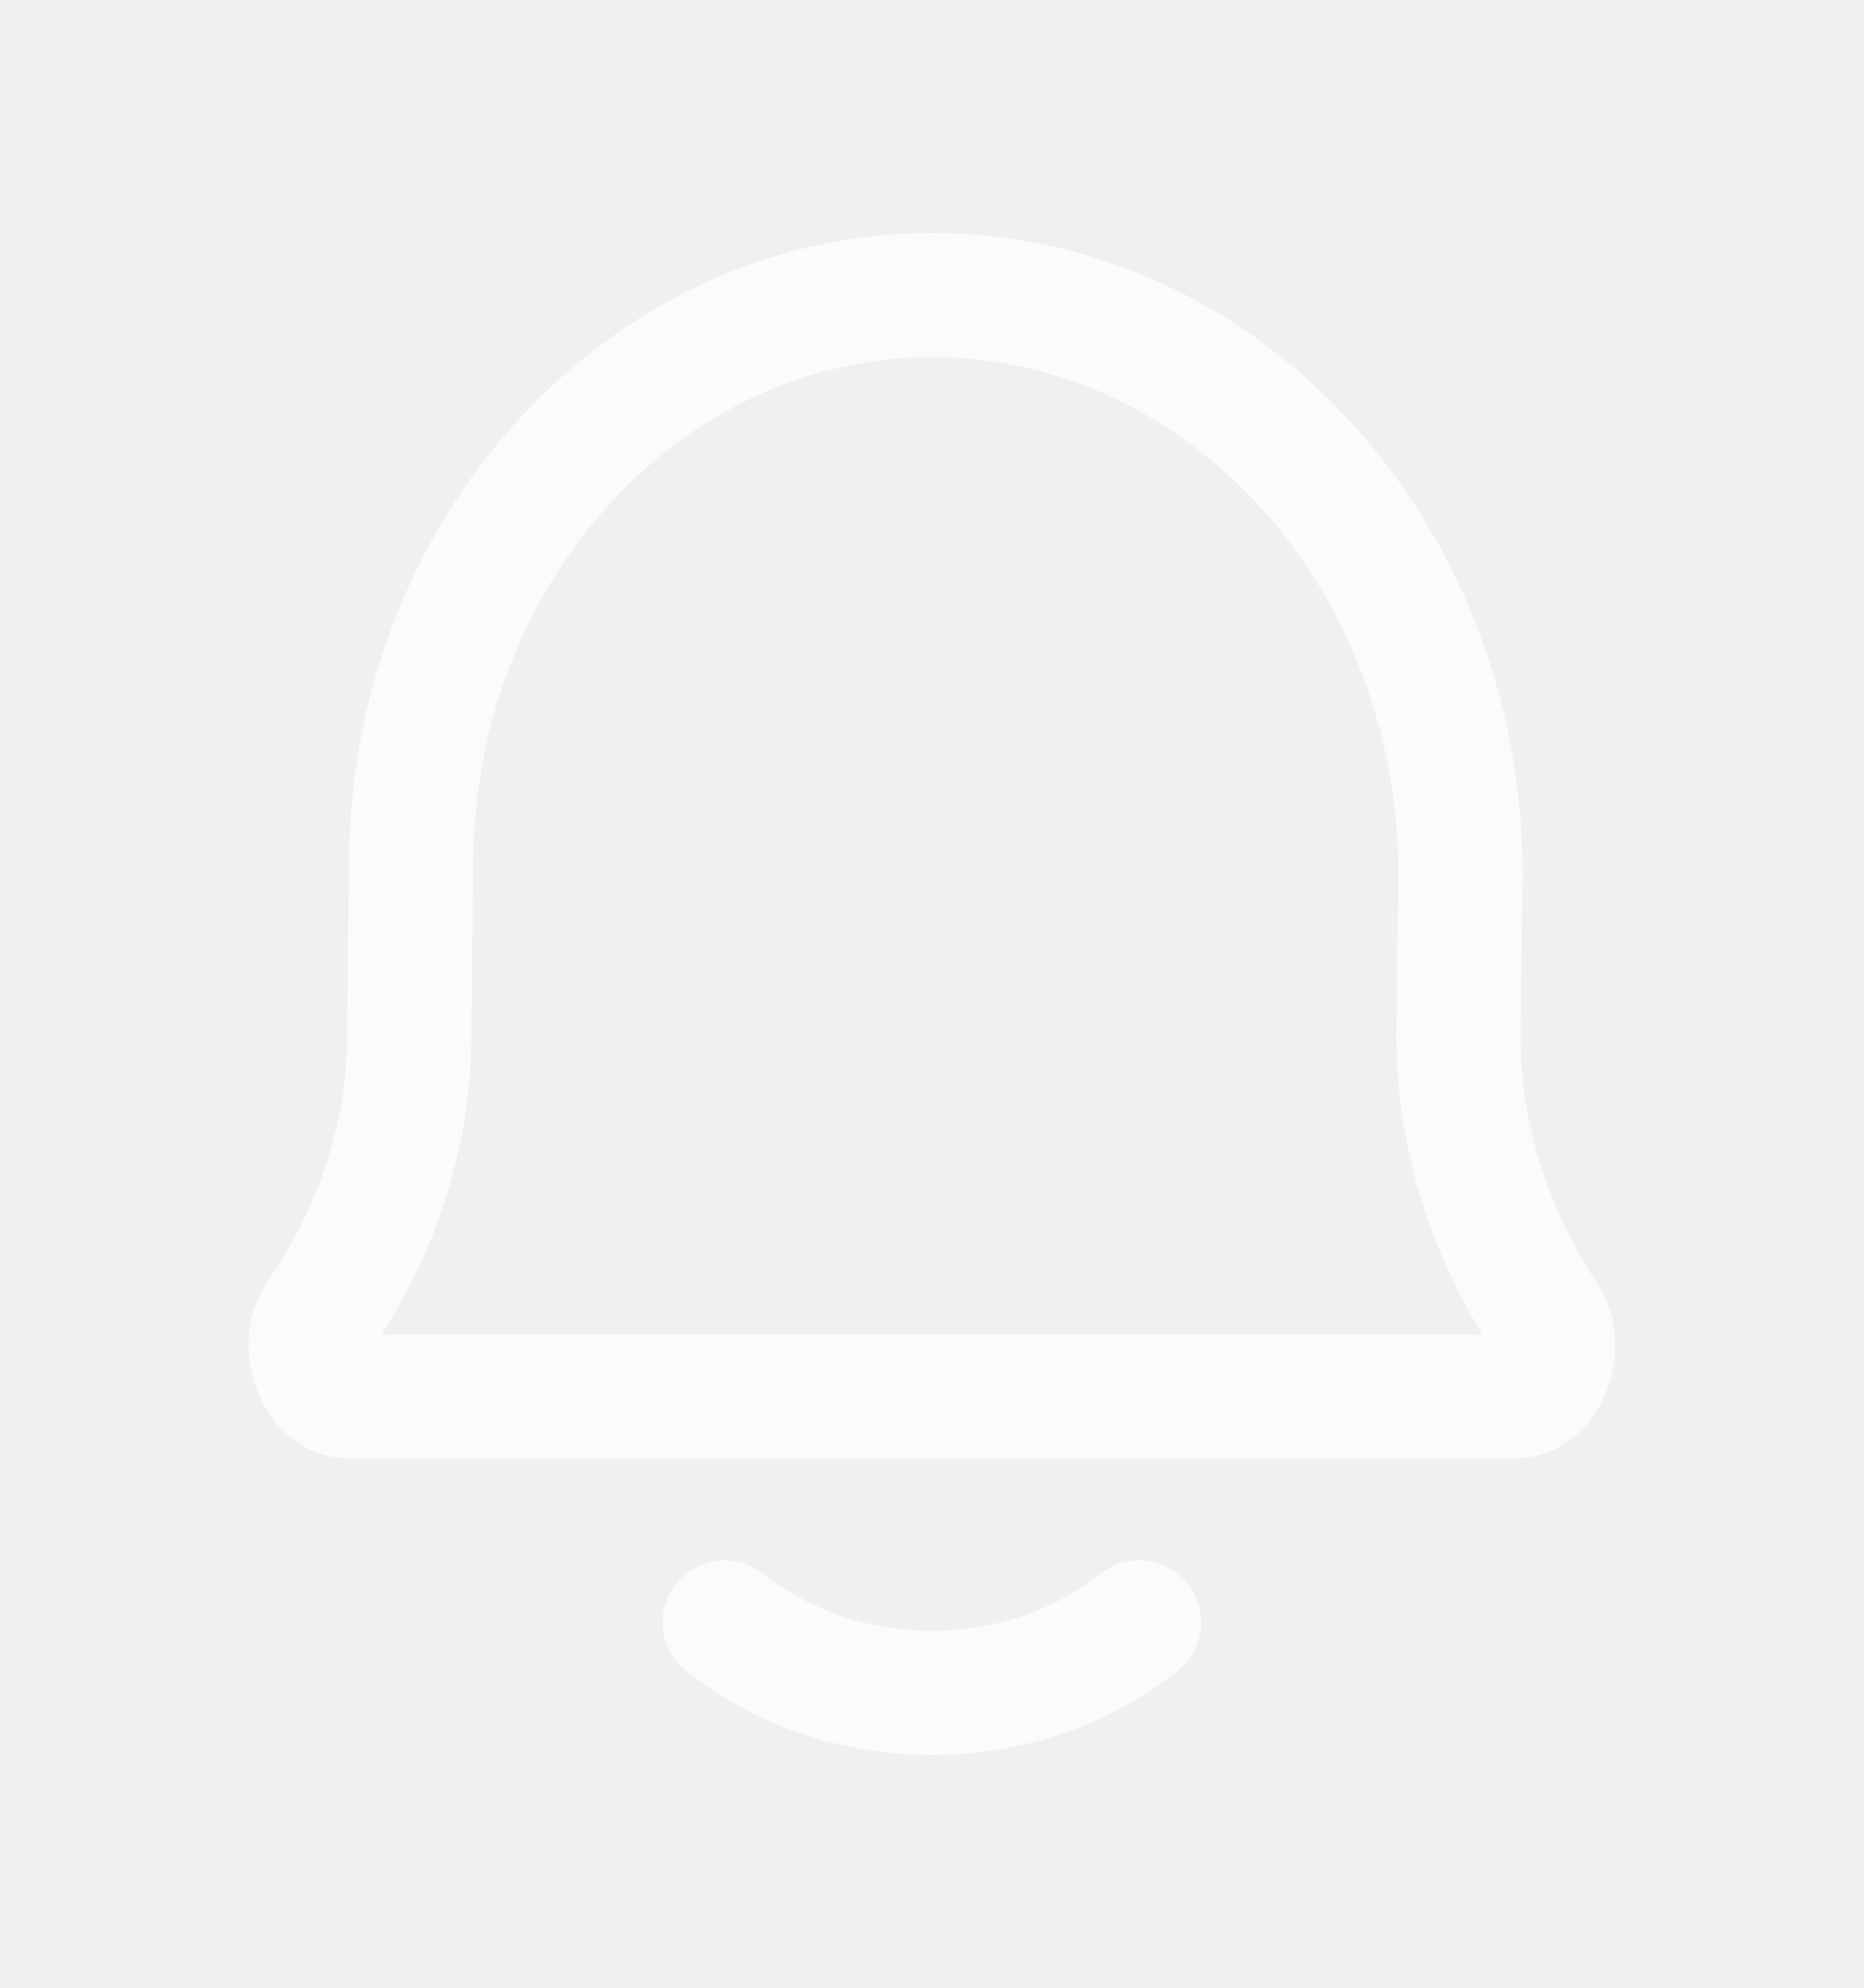
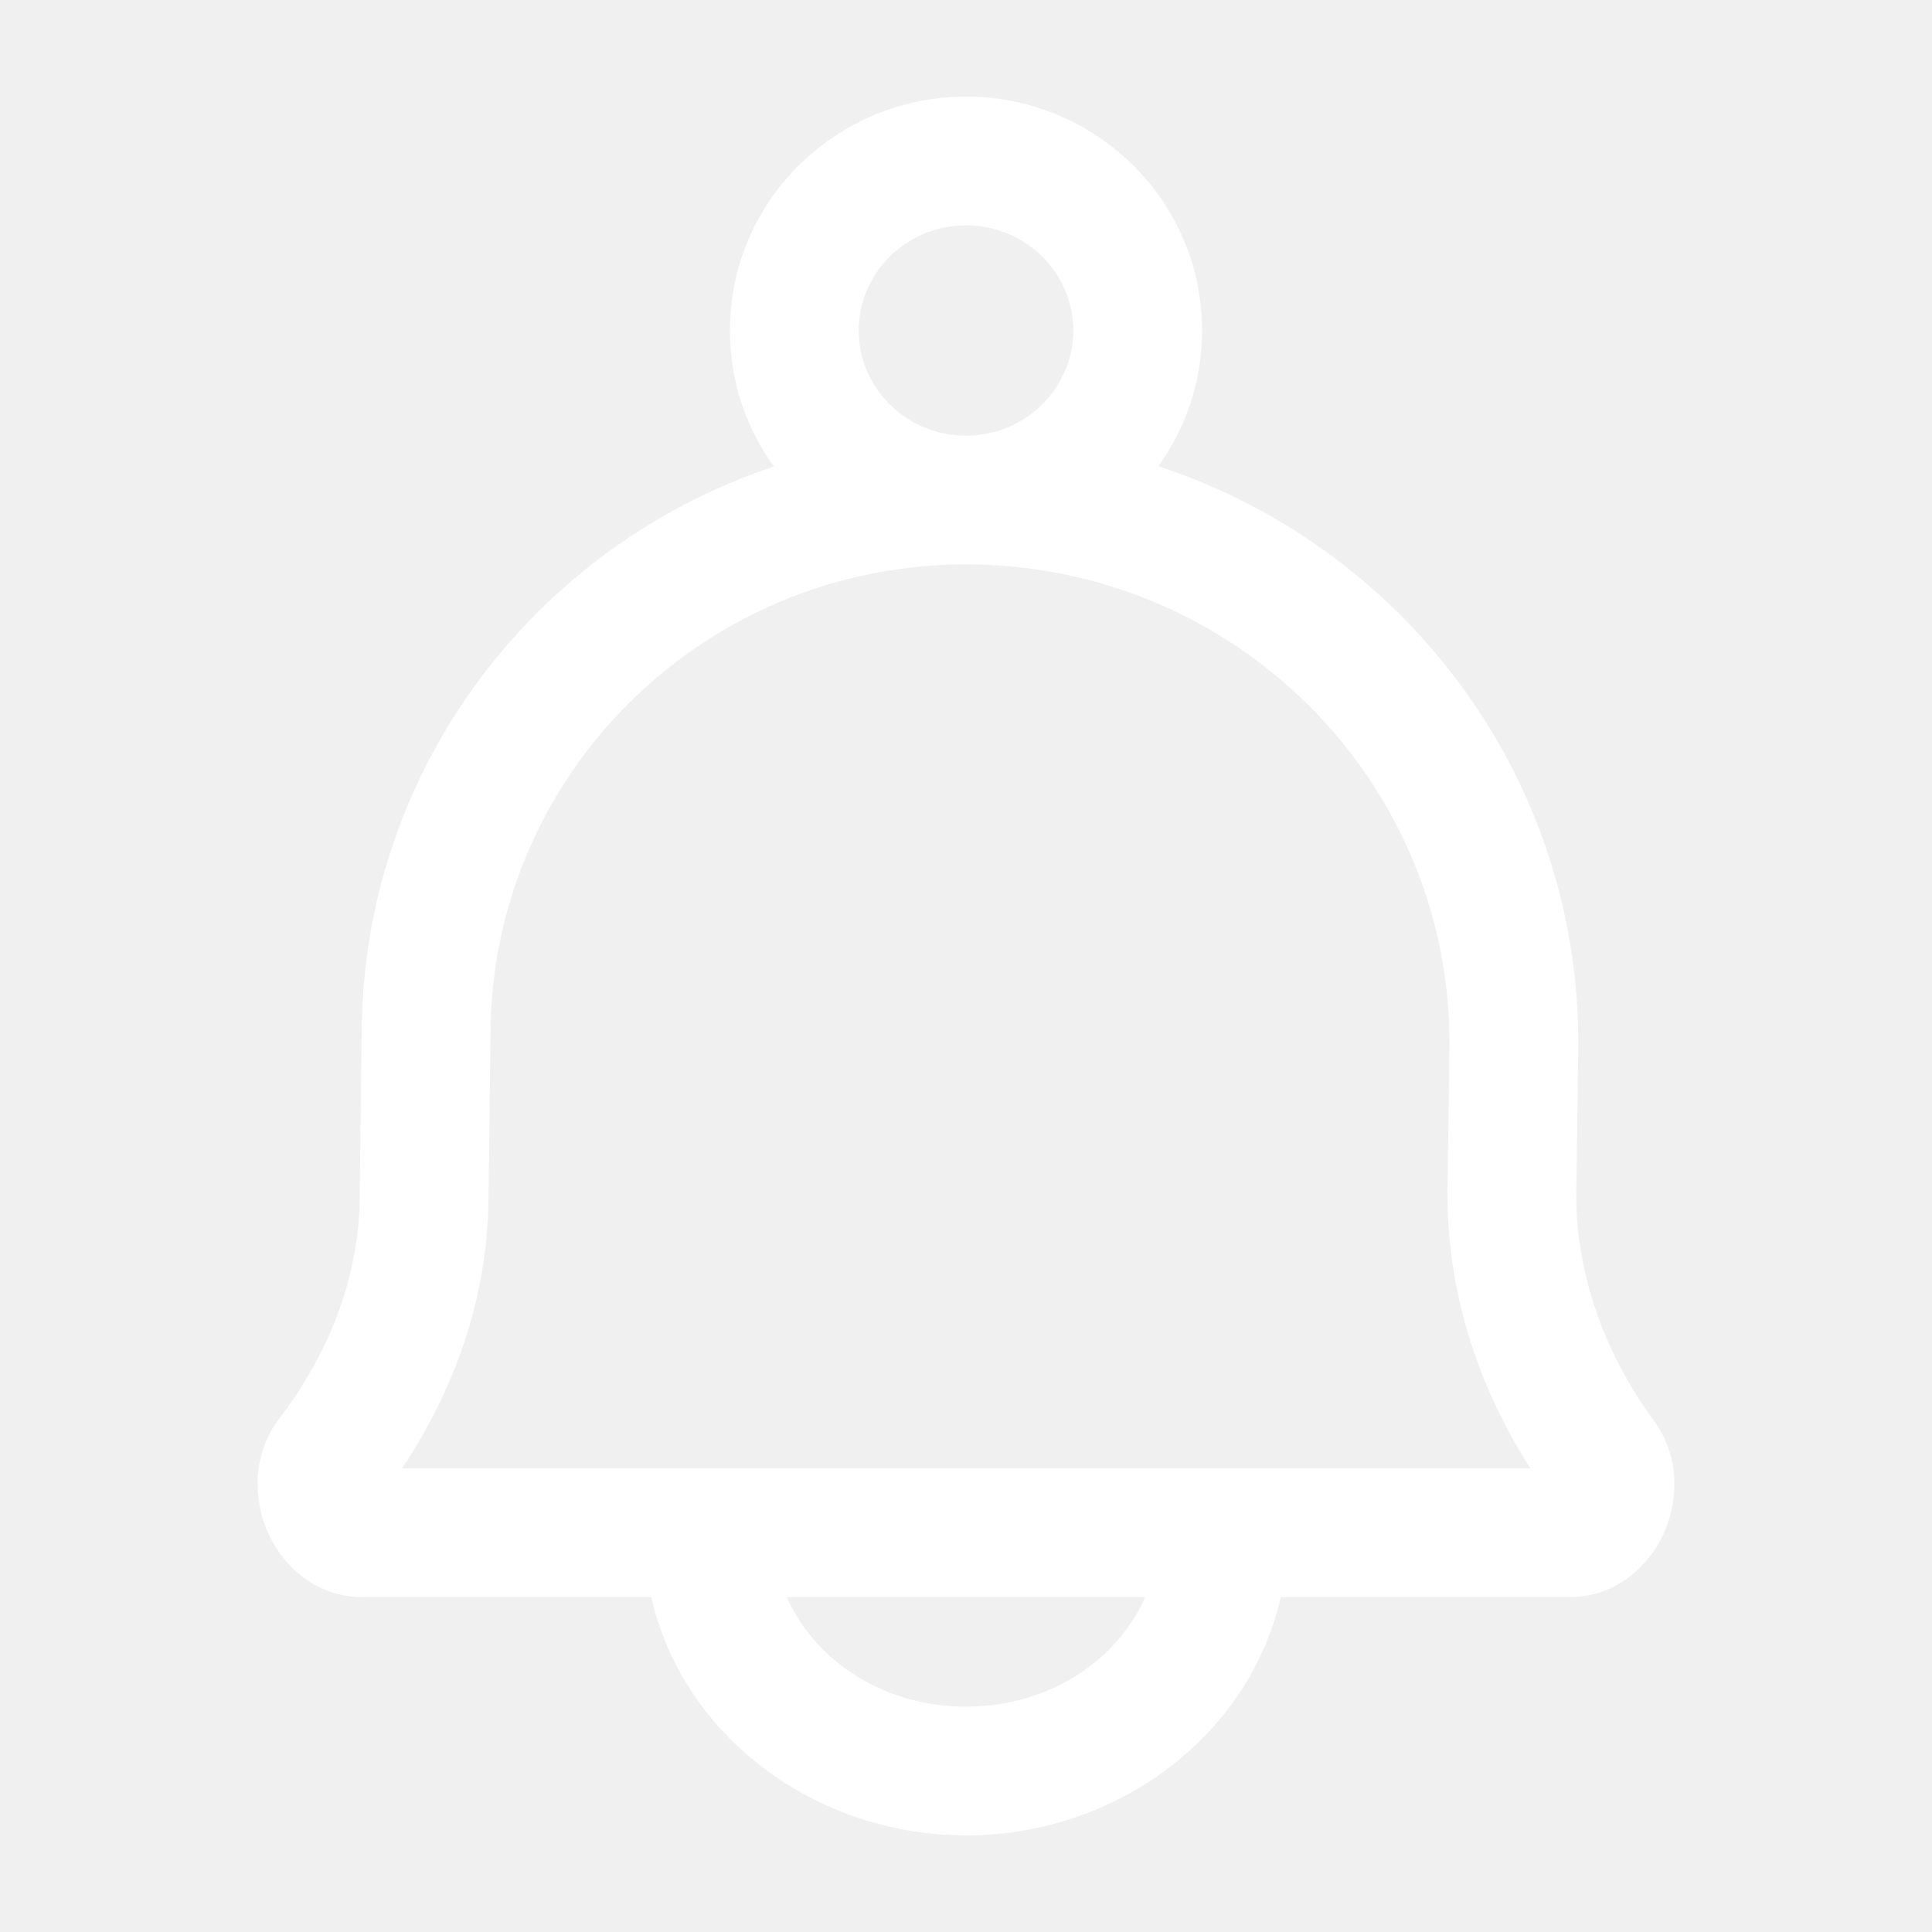
- <svg xmlns="http://www.w3.org/2000/svg" width="15" height="16" viewBox="0 0 15 16" fill="none">
-   <path d="M5.833 13.057C6.276 13.41 6.86 13.625 7.5 13.625C8.14 13.625 8.724 13.41 9.167 13.057M2.817 11.239C2.554 11.239 2.407 10.825 2.566 10.595C2.936 10.061 3.293 9.278 3.293 8.336L3.308 6.97C3.308 4.432 5.185 2.375 7.5 2.375C9.849 2.375 11.754 4.462 11.754 7.037L11.738 8.336C11.738 9.285 12.083 10.072 12.438 10.606C12.591 10.836 12.444 11.239 12.183 11.239H2.817Z" stroke="white" stroke-opacity="0.7" stroke-linecap="round" stroke-linejoin="round" />
+ <svg xmlns="http://www.w3.org/2000/svg" width="15" height="15" viewBox="0 0 15 15" fill="none">
+   <path d="M2.566 11.317L2.169 11.013L2.169 11.013L2.566 11.317ZM3.293 9.274L2.793 9.267V9.274H3.293ZM3.308 8.038L3.808 8.044V8.038H3.308ZM12.438 11.327L12.841 11.031L12.841 11.031L12.438 11.327ZM11.738 9.274L11.238 9.267V9.274H11.738ZM11.754 8.099L12.254 8.106V8.099H11.754ZM2.566 11.317L2.963 11.621C3.377 11.08 3.793 10.268 3.793 9.274H3.293H2.793C2.793 9.985 2.494 10.589 2.169 11.013L2.566 11.317ZM3.293 9.274L3.793 9.28L3.808 8.044L3.308 8.038L2.808 8.032L2.793 9.267L3.293 9.274ZM12.438 11.327L12.841 11.031C12.53 10.607 12.238 9.997 12.238 9.274H11.738H11.238C11.238 10.268 11.637 11.081 12.035 11.623L12.438 11.327ZM11.738 9.274L12.238 9.28L12.254 8.106L11.754 8.099L11.254 8.093L11.238 9.267L11.738 9.274ZM11.754 8.099H12.254C12.254 5.49 10.121 3.382 7.5 3.382V3.882V4.382C9.577 4.382 11.254 6.05 11.254 8.099H11.754ZM12.183 11.9V12.4C12.572 12.4 12.822 12.128 12.925 11.889C13.027 11.651 13.047 11.311 12.841 11.031L12.438 11.327L12.035 11.623C12.008 11.587 12.001 11.553 12 11.533C11.999 11.515 12.002 11.503 12.006 11.494C12.01 11.486 12.02 11.466 12.047 11.445C12.078 11.421 12.126 11.4 12.183 11.4V11.9ZM3.308 8.038H3.808C3.808 6.023 5.457 4.382 7.5 4.382V3.882V3.382C4.913 3.382 2.808 5.462 2.808 8.038H3.308ZM2.817 11.9V11.4C2.876 11.4 2.925 11.422 2.955 11.446C2.982 11.467 2.992 11.487 2.995 11.494C2.998 11.502 3.001 11.513 3 11.531C2.998 11.55 2.991 11.585 2.963 11.621L2.566 11.317L2.169 11.013C1.954 11.294 1.972 11.639 2.071 11.879C2.172 12.12 2.422 12.4 2.817 12.4V11.9ZM12.183 11.9V11.4H2.817V11.9V12.4H12.183V11.9ZM9.5 11.9H9C9 12.61 8.366 13.25 7.5 13.25V13.75V14.25C8.843 14.25 10 13.234 10 11.9H9.5ZM7.5 13.75V13.25C6.634 13.25 6 12.61 6 11.9H5.5H5C5 13.234 6.157 14.25 7.5 14.25V13.75ZM8.833 2.566H8.333C8.333 3.01 7.966 3.382 7.5 3.382V3.882V4.382C8.506 4.382 9.333 3.575 9.333 2.566H8.833ZM7.5 3.882V3.382C7.034 3.382 6.667 3.01 6.667 2.566H6.167H5.667C5.667 3.575 6.494 4.382 7.5 4.382V3.882ZM6.167 2.566H6.667C6.667 2.121 7.034 1.75 7.5 1.75V1.25V0.75C6.494 0.75 5.667 1.557 5.667 2.566H6.167ZM7.5 1.25V1.75C7.966 1.75 8.333 2.121 8.333 2.566H8.833H9.333C9.333 1.557 8.506 0.75 7.5 0.75V1.25Z" fill="white" />
</svg>
